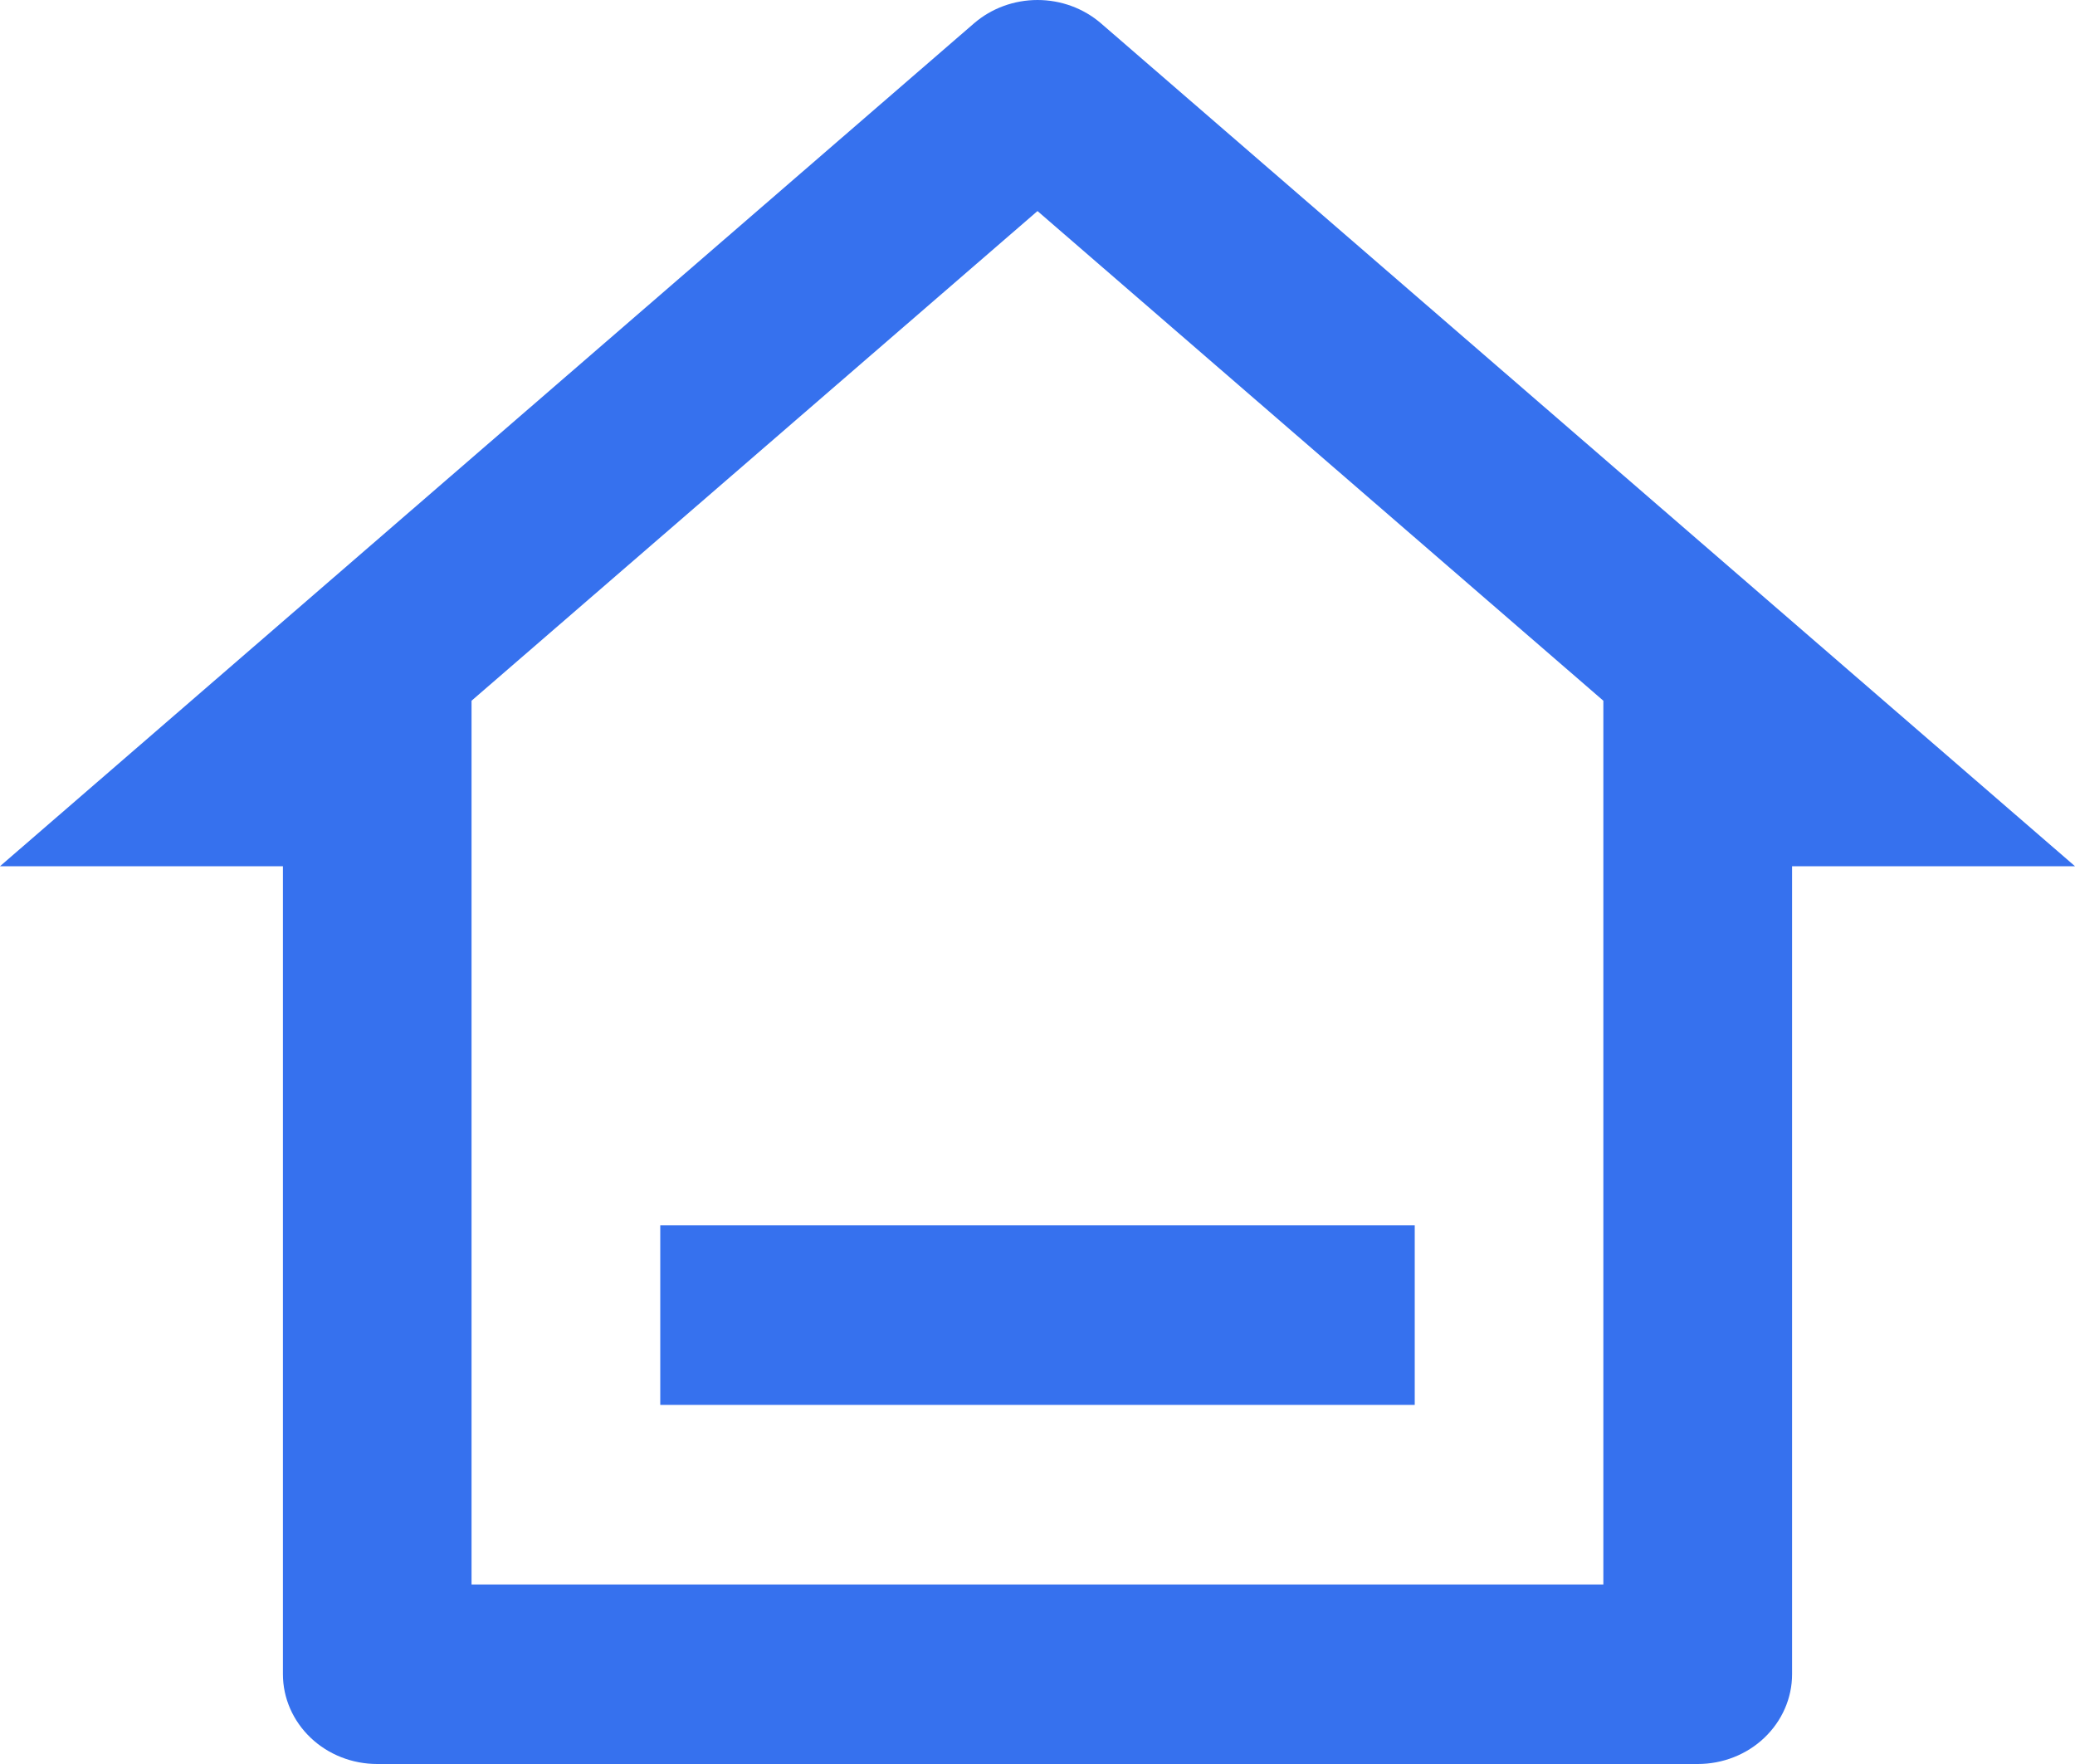
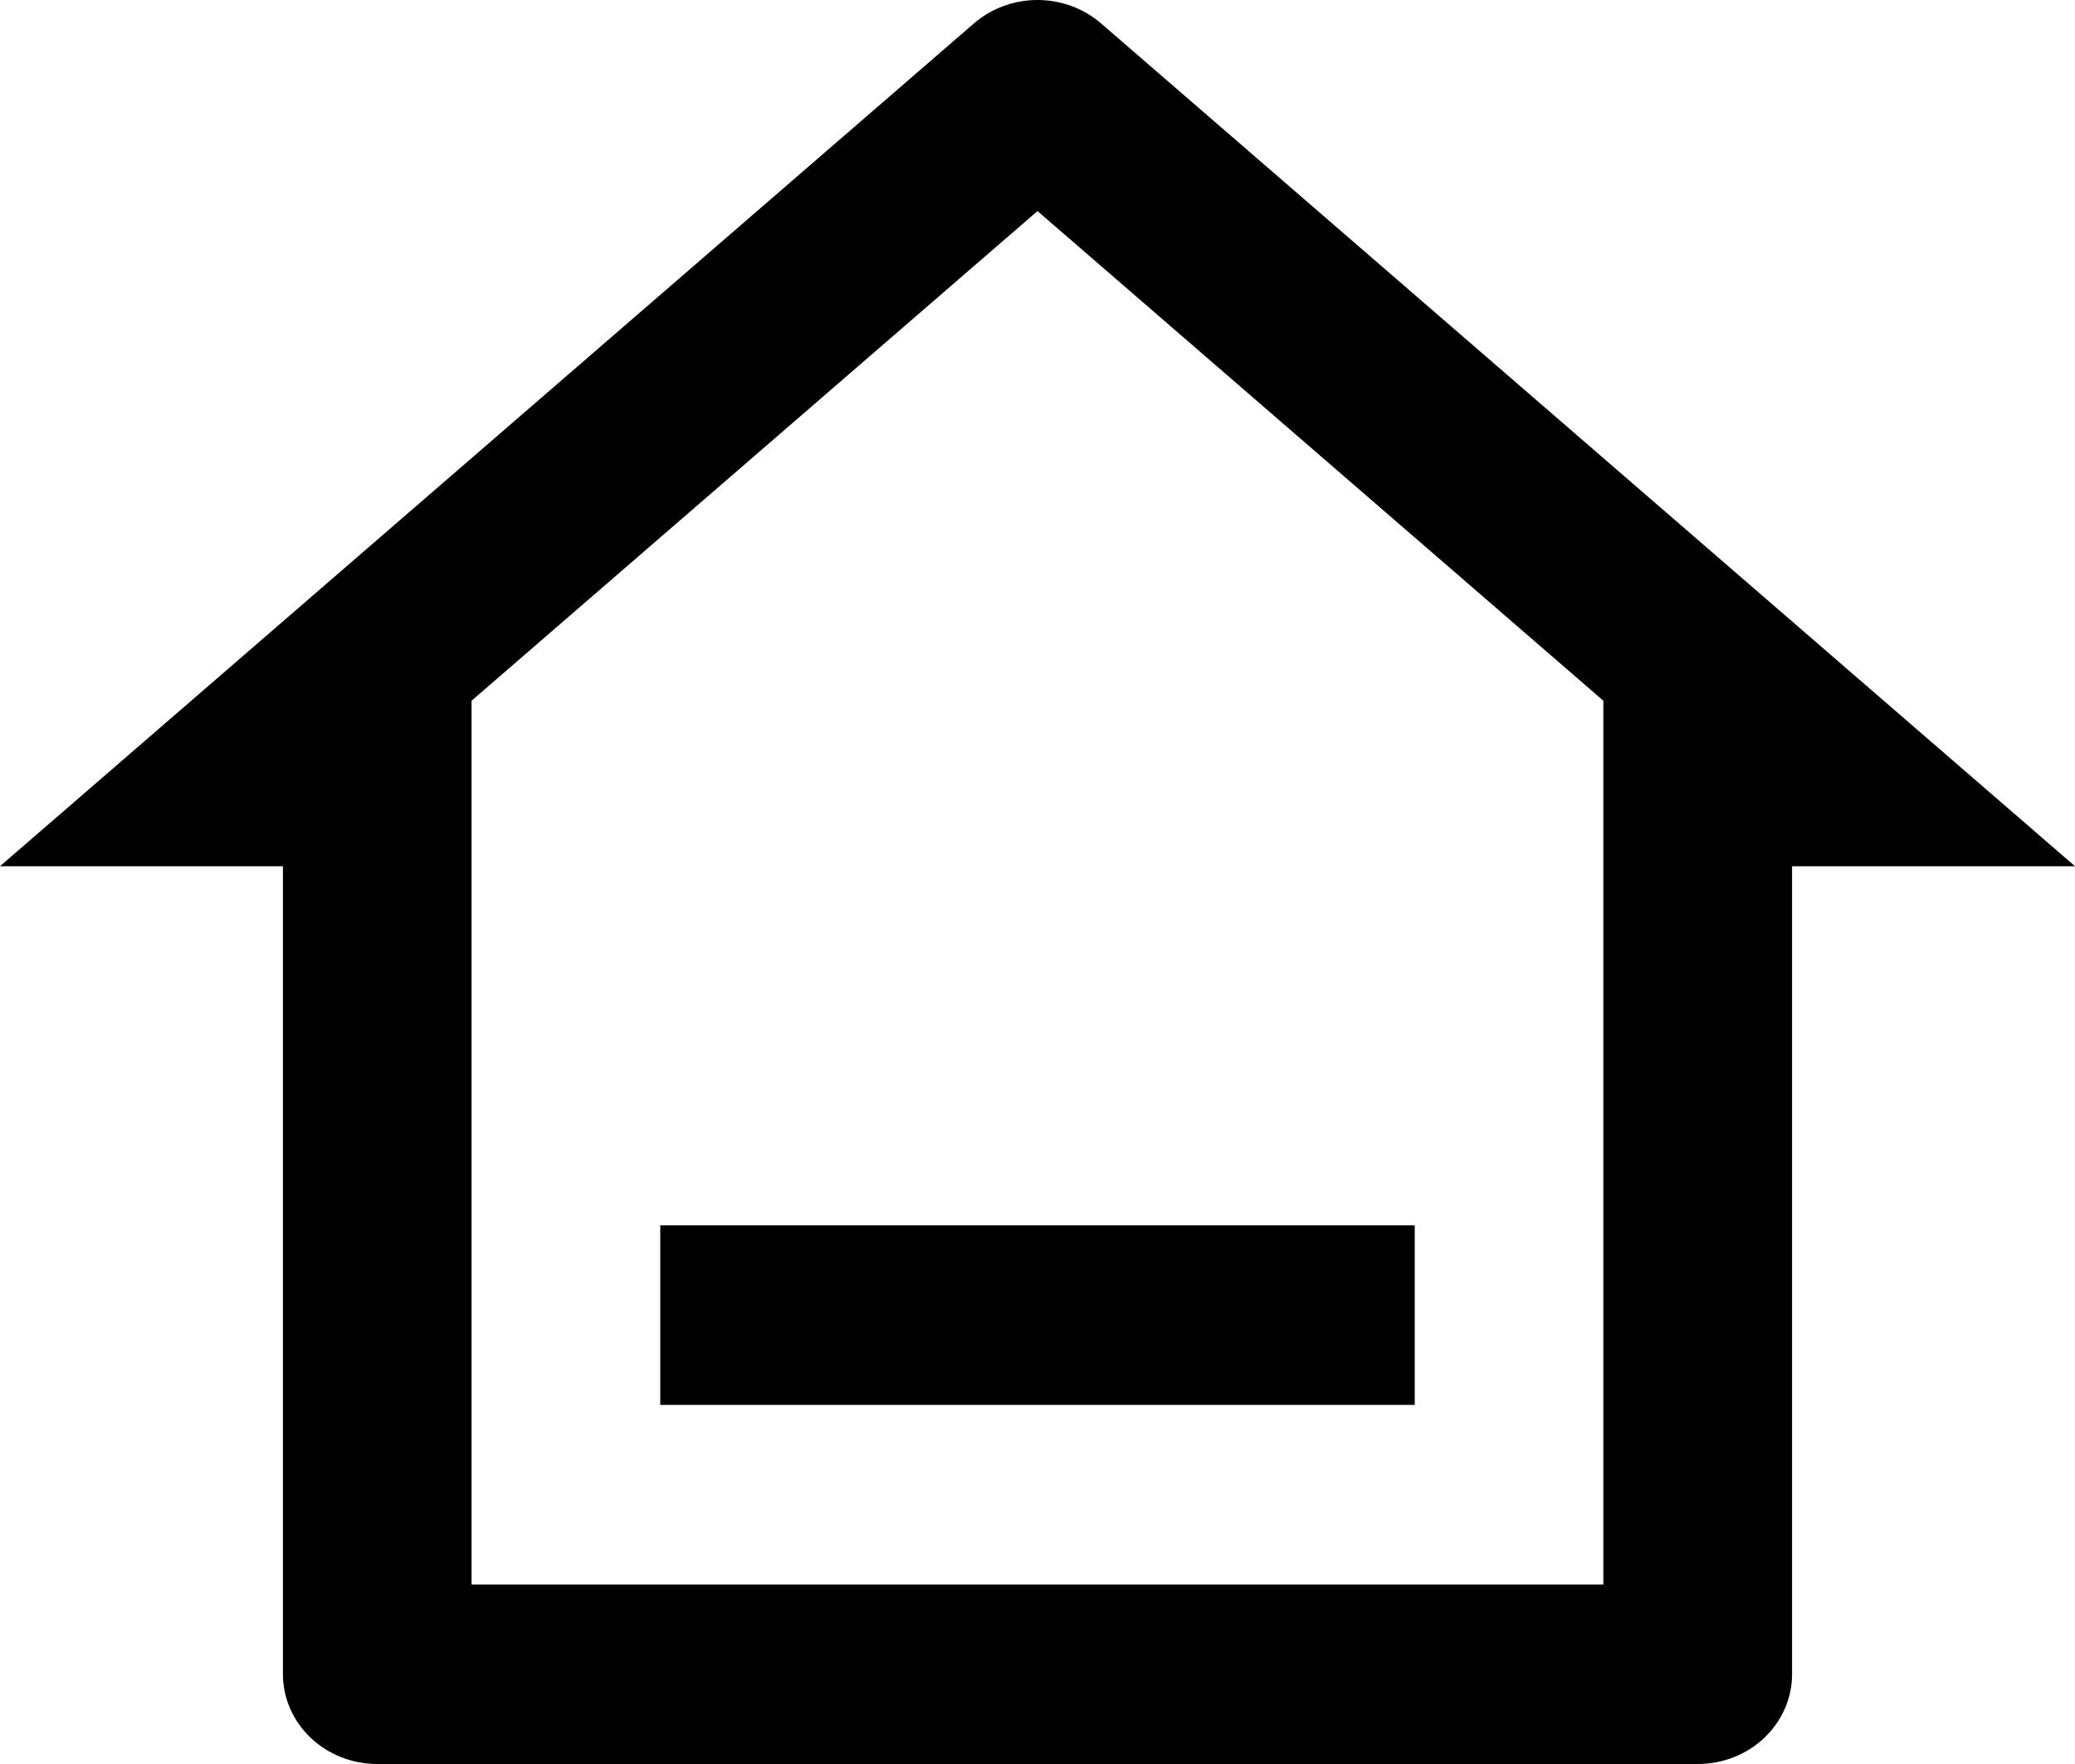
<svg xmlns="http://www.w3.org/2000/svg" width="20" height="17" viewBox="0 0 20 17" fill="none">
-   <path d="M16.364 17H3.636C3.395 17 3.164 16.909 2.994 16.747C2.823 16.584 2.727 16.364 2.727 16.135V8.348H0L9.388 0.225C9.556 0.08 9.774 0 10 0C10.226 0 10.444 0.08 10.612 0.225L20 8.348H17.273V16.135C17.273 16.364 17.177 16.584 17.006 16.747C16.836 16.909 16.605 17 16.364 17ZM4.545 15.27H15.454V6.753L10 2.034L4.545 6.753V15.27ZM6.364 11.809H13.636V13.539H6.364V11.809Z" fill="#3671EE" />
+   <path fill="currentColor" d="M16.364 17H3.636C3.395 17 3.164 16.909 2.994 16.747C2.823 16.584 2.727 16.364 2.727 16.135V8.348H0L9.388 0.225C9.556 0.08 9.774 0 10 0C10.226 0 10.444 0.08 10.612 0.225L20 8.348H17.273V16.135C17.273 16.364 17.177 16.584 17.006 16.747C16.836 16.909 16.605 17 16.364 17ZM4.545 15.27H15.454V6.753L10 2.034L4.545 6.753V15.27ZM6.364 11.809H13.636V13.539H6.364V11.809Z" />
</svg>
